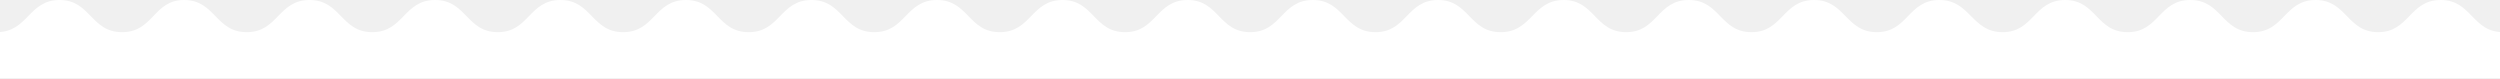
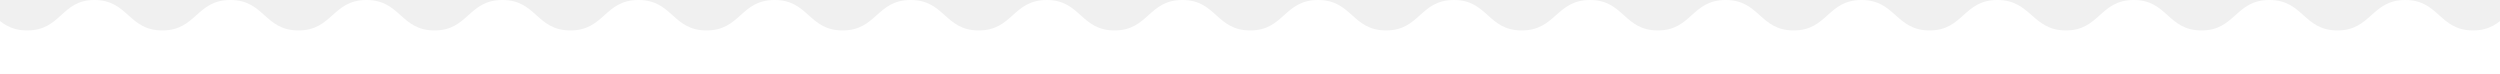
- <svg xmlns="http://www.w3.org/2000/svg" width="768" height="24" viewBox="0 0 768 24" fill="none">
-   <path d="M749.784 0C740.142 0 740.142 9.882 730.567 9.882C720.992 9.882 720.925 0 711.35 0C701.776 0 701.709 9.882 692.134 9.882C682.492 9.882 682.492 0 672.85 0C663.209 0 663.209 9.882 653.634 9.882C643.992 9.882 643.992 0 634.417 0C624.776 0 624.776 9.882 615.201 9.882C605.626 9.882 605.358 0 595.783 0C586.142 0 586.142 9.882 576.567 9.882C566.992 9.882 566.858 0 557.283 0C547.642 0 547.642 9.882 538.067 9.882C528.425 9.882 528.425 0 518.783 0C509.142 0 509.142 9.882 499.567 9.882C489.925 9.882 489.925 0 480.35 0C470.776 0 470.642 9.882 461 9.882C451.358 9.882 451.358 0 441.783 0C432.142 0 432.142 9.882 422.567 9.882C412.925 9.882 412.925 0 403.283 0C393.642 0 393.642 9.882 384.067 9.882C374.425 9.882 374.425 0 364.85 0C355.209 0 355.209 9.882 345.634 9.882C335.992 9.882 335.992 0 326.417 0C316.776 0 316.776 9.882 307.134 9.882C297.492 9.882 297.492 0 287.85 0C278.209 0 278.209 9.882 268.567 9.882C258.925 9.882 258.925 0 249.283 0C239.642 0 239.642 9.882 230 9.882C220.358 9.882 220.358 0 210.717 0C201.075 0 201.075 9.882 191.433 9.882C181.791 9.882 181.791 0 172.15 0C162.508 0 162.508 9.882 152.933 9.882C143.291 9.882 143.291 0 133.65 0C124.008 0 124.008 9.882 114.366 9.882C104.724 9.882 104.724 0 95.083 0C85.441 0 85.441 9.882 75.799 9.882C66.157 9.882 66.157 0 56.516 0C47.142 0 47.142 9.882 37.5 9.882C27.858 9.882 27.858 0 18.284 0C8.709 0 8.642 9.882 -1 9.882V24H769V9.882C759.358 9.882 759.358 0 749.784 0Z" fill="white" />
+ <svg xmlns="http://www.w3.org/2000/svg" width="1150" height="34" viewBox="0 0 1150 34" fill="none">
+   <path d="M1168.8 0C1153.15 0 1153.15 14 1137.61 14C1122.07 14 1121.96 0 1106.41 0C1090.87 0 1090.76 14 1075.22 14C1059.57 14 1059.57 0 1043.91 0C1028.26 0 1028.26 14 1012.72 14C997.065 14 997.065 0 981.522 0C965.87 0 965.87 14 950.326 14C934.783 14 934.348 0 918.804 0C903.152 0 903.152 14 887.609 14C872.065 14 871.848 0 856.304 0C840.652 0 840.652 14 825.109 14C809.456 14 809.456 0 793.804 0C778.152 0 778.152 14 762.609 14C746.956 14 746.957 0 731.413 0C715.87 0 715.652 14 700 14C684.348 14 684.348 0 668.804 0C653.152 0 653.152 14 637.609 14C621.956 14 621.956 0 606.304 0C590.652 0 590.652 14 575.109 14C559.456 14 559.457 0 543.913 0C528.261 0 528.261 14 512.717 14C497.065 14 497.065 0 481.522 0C465.87 0 465.87 14 450.217 14C434.565 14 434.565 0 418.913 0C403.261 0 403.261 14 387.609 14C371.957 14 371.957 0 356.304 0C340.652 0 340.652 14 325 14C309.348 14 309.348 0 293.696 0C278.043 0 278.043 14 262.391 14C246.739 14 246.739 0 231.087 0C215.435 0 215.435 14 199.891 14C184.239 14 184.239 0 168.587 0C152.935 0 152.935 14 137.283 14C121.63 14 121.63 0 105.978 0C90.326 0 90.326 14 74.674 14C59.022 14 59.022 0 43.37 0C28.152 0 28.152 14 12.5 14C-3.152 14 -3.152 0 -18.696 0C-34.239 0 -34.348 14 -50 14V34H1200V14C1184.35 14 1184.35 0 1168.8 0Z" fill="white" />
</svg>
